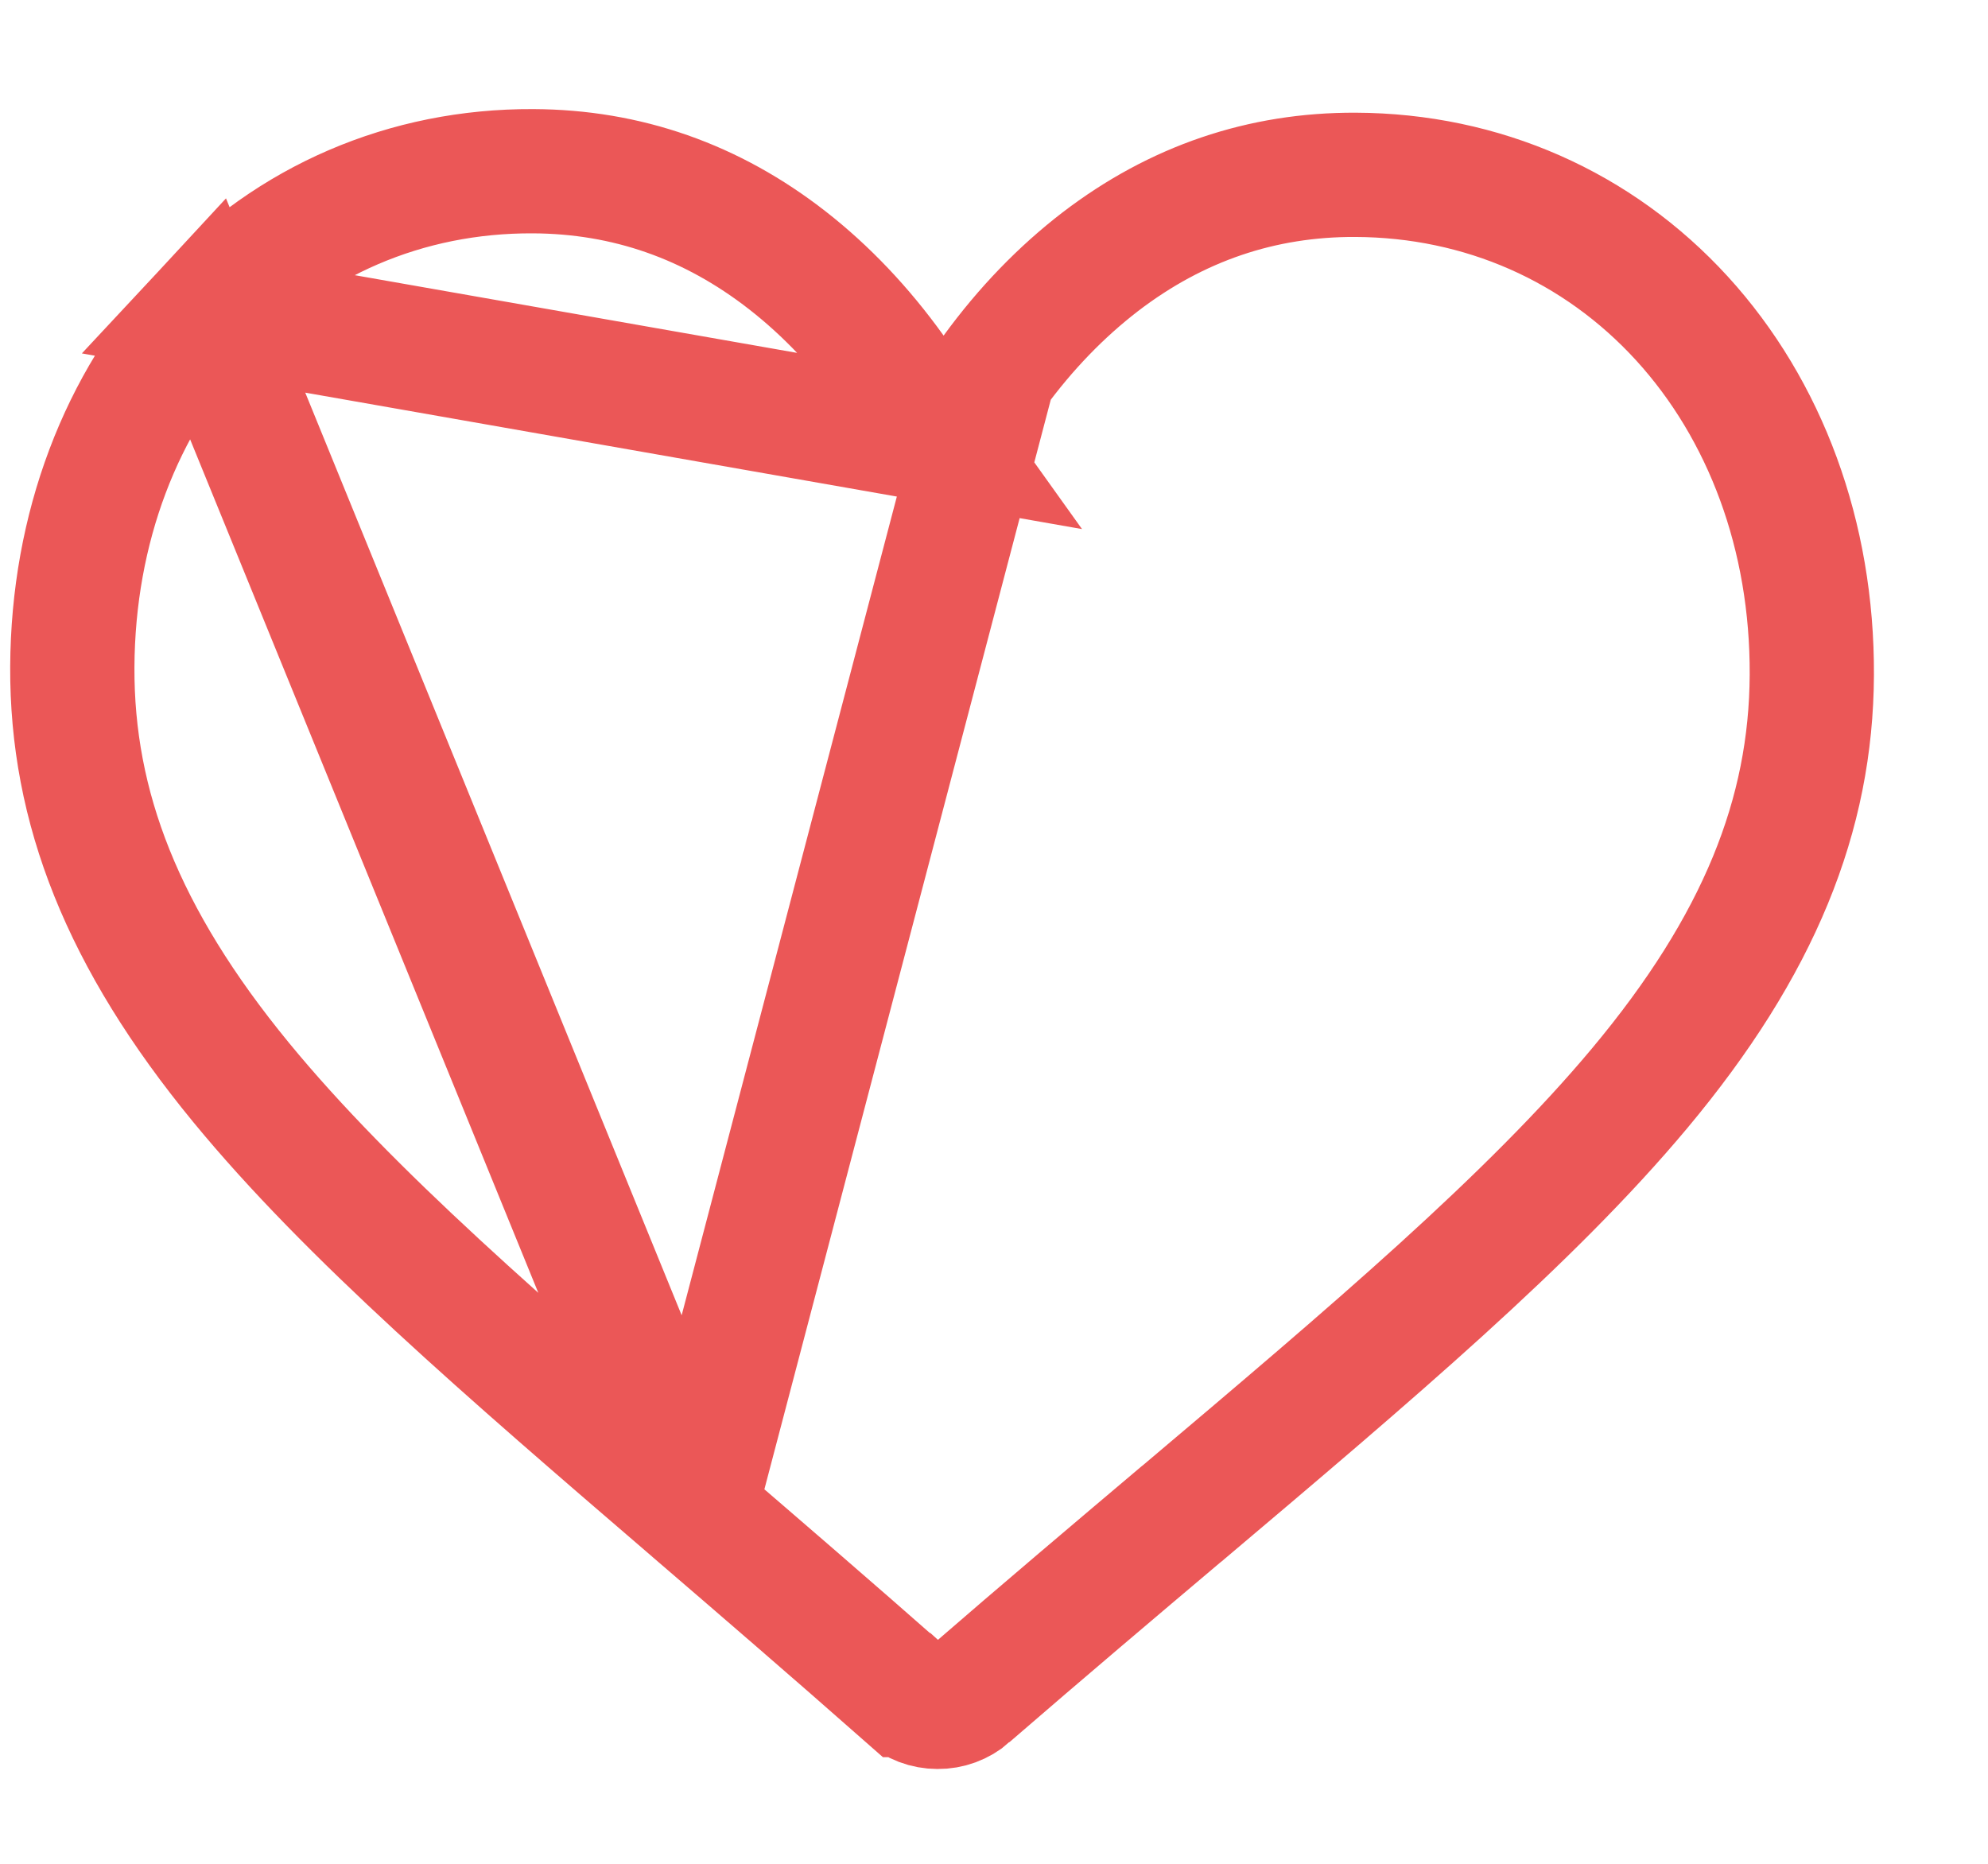
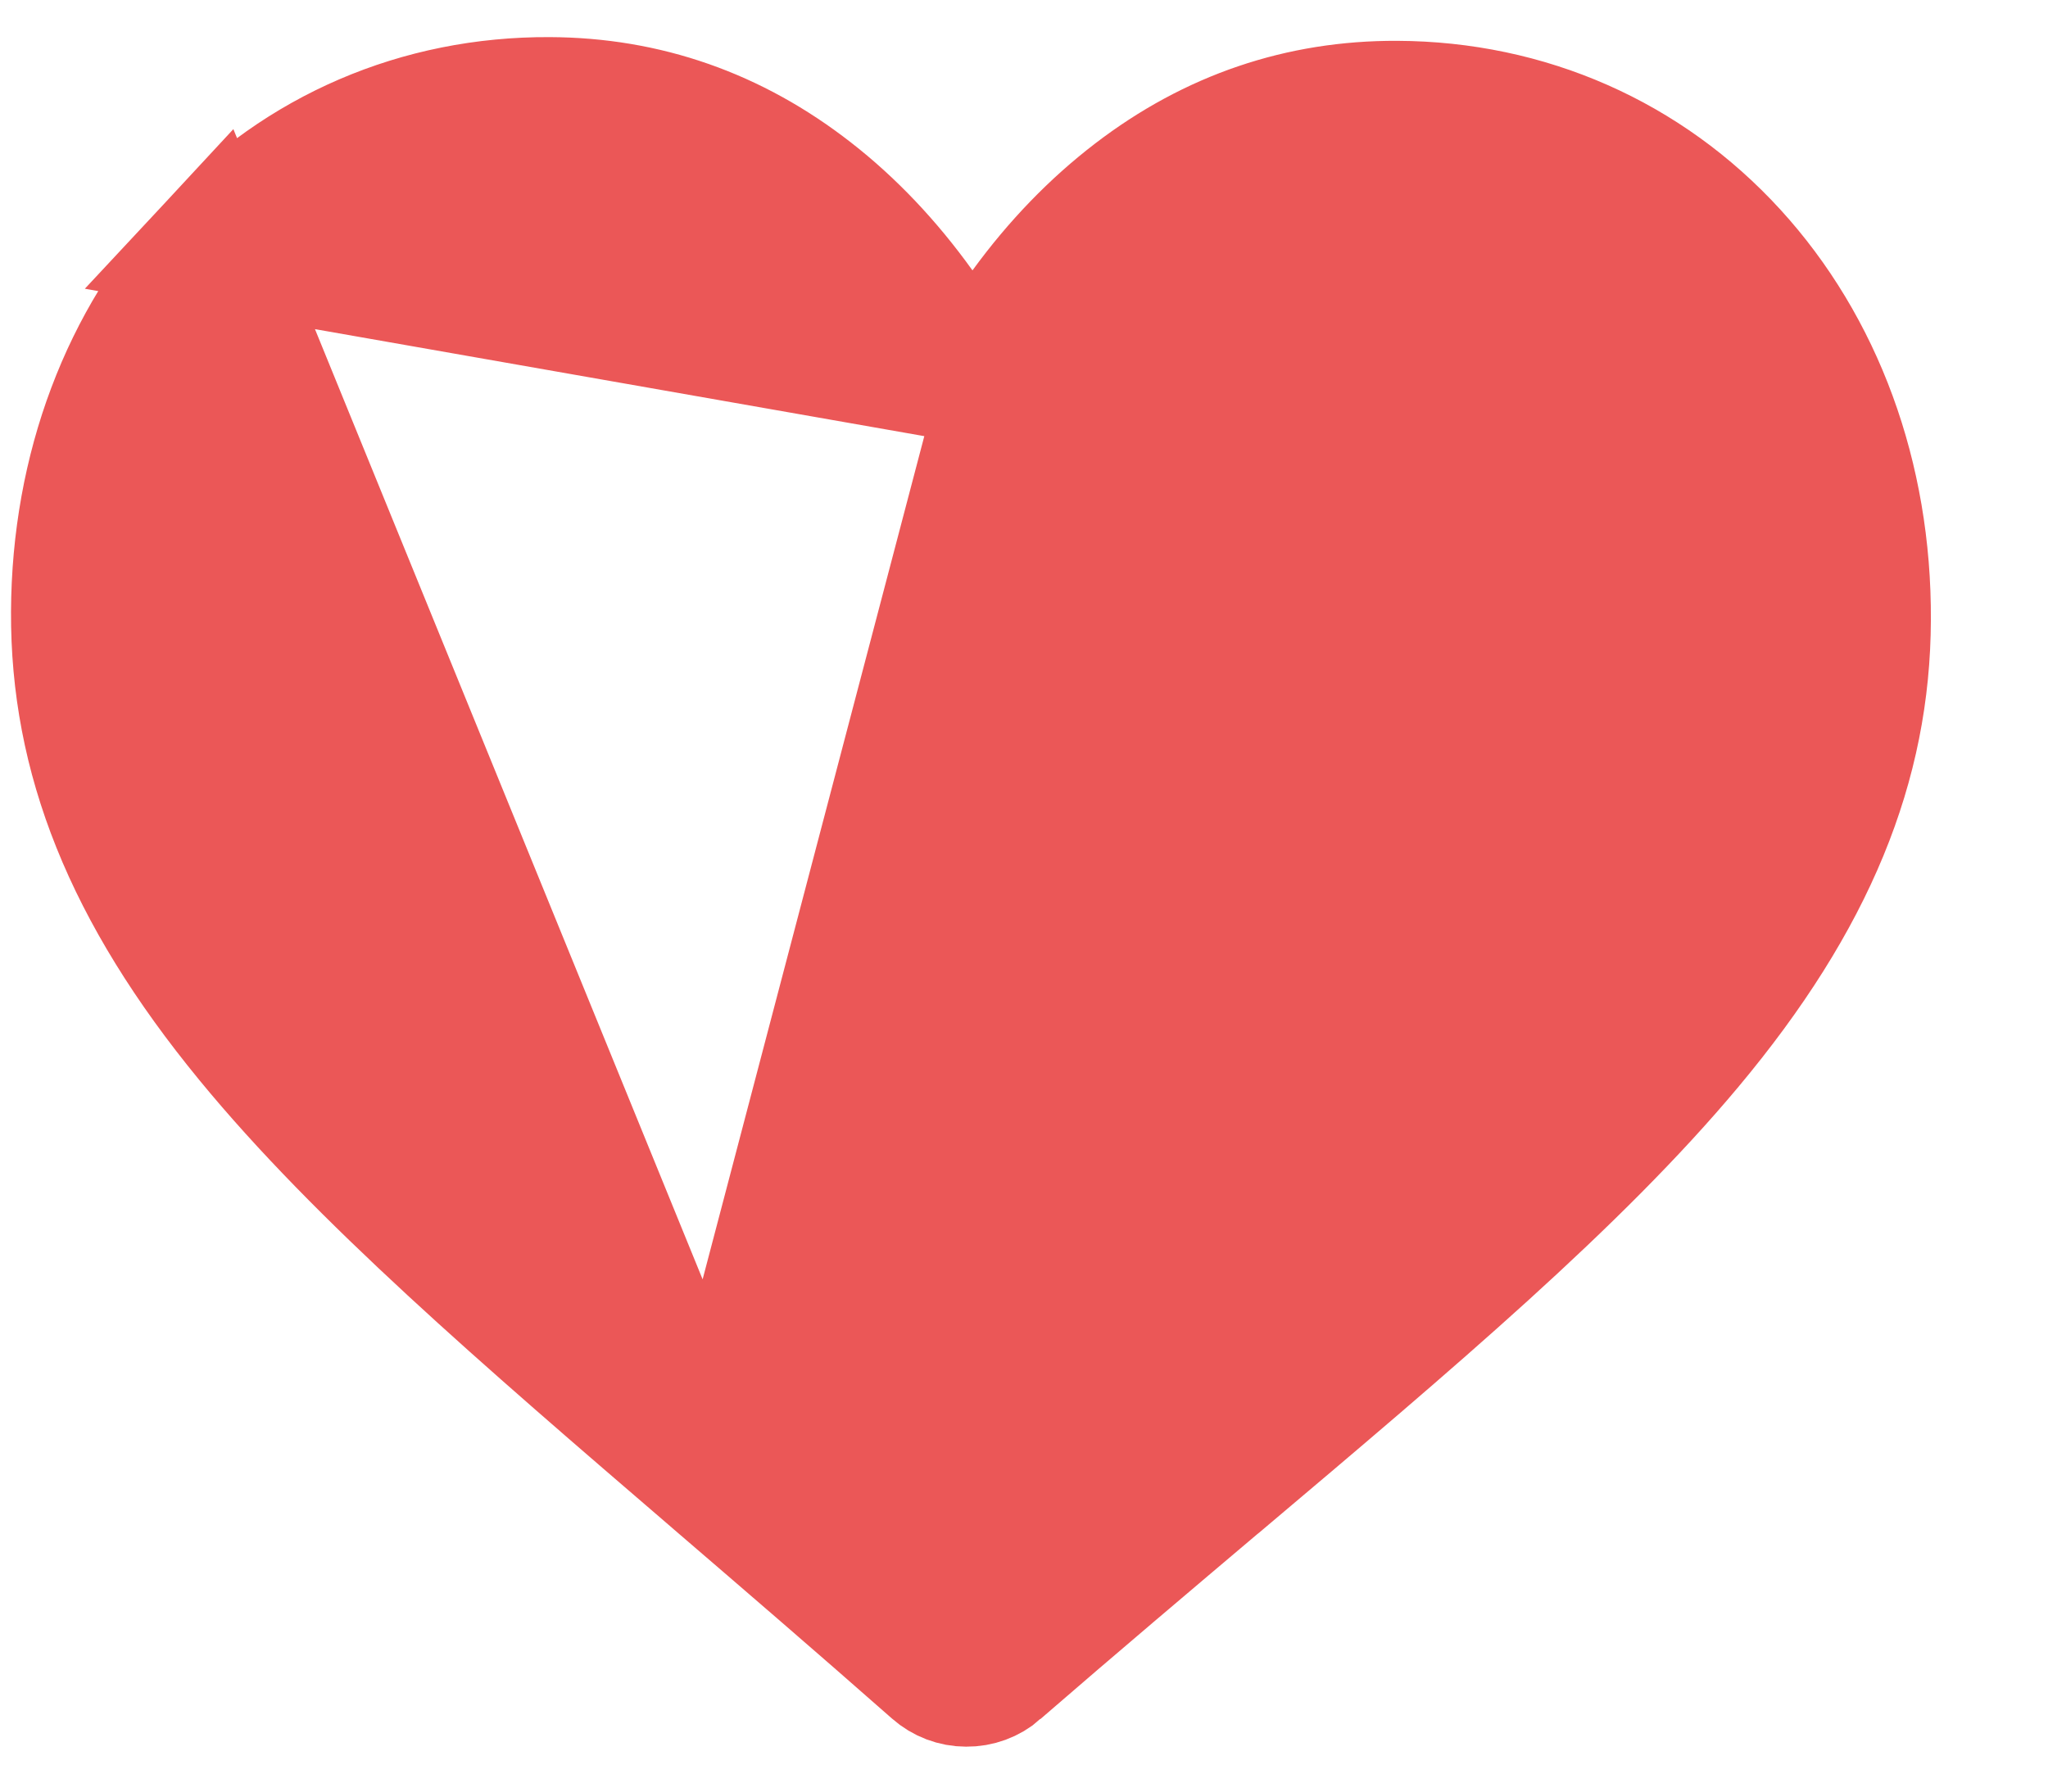
- <svg xmlns="http://www.w3.org/2000/svg" width="16" height="15" viewBox="0 0 16 15" fill="none">
-   <path d="M7.59 3.554L7.188 2.992C6.934 2.638 6.648 2.338 6.338 2.096L6.338 2.096C5.728 1.62 5.043 1.381 4.29 1.378C3.27 1.373 2.336 1.776 1.652 2.511L7.59 3.554ZM7.59 3.554L7.998 2.996M7.59 3.554L7.998 2.996M7.998 2.996C8.255 2.643 8.543 2.347 8.855 2.107C9.47 1.636 10.157 1.404 10.909 1.407C11.93 1.411 12.86 1.822 13.537 2.563C14.208 3.298 14.587 4.312 14.582 5.431C14.577 6.556 14.16 7.606 13.195 8.76L13.195 8.76C12.316 9.811 11.045 10.887 9.517 12.178L9.517 12.178L9.503 12.189C8.988 12.624 8.404 13.118 7.796 13.644L7.796 13.645C7.727 13.705 7.638 13.738 7.546 13.737C7.453 13.737 7.364 13.703 7.296 13.642L7.295 13.642C6.688 13.107 6.104 12.604 5.591 12.163L5.589 12.161L5.589 12.161M7.998 2.996L5.589 12.161M5.589 12.161C4.072 10.857 2.81 9.77 1.94 8.711C0.985 7.548 0.577 6.494 0.582 5.369C0.587 4.25 0.975 3.24 1.652 2.511L5.589 12.161Z" stroke="#EB5757" />
+ <svg xmlns="http://www.w3.org/2000/svg" width="16" height="14" viewBox="0 0 16 14" fill="none">
+   <path d="M7.594 2.966L7.191 2.404C6.937 2.05 6.652 1.75 6.341 1.508L6.341 1.508C5.731 1.032 5.046 0.793 4.293 0.79C3.273 0.785 2.34 1.188 1.656 1.923L7.594 2.966ZM7.594 2.966L8.001 2.408M7.594 2.966L8.001 2.408M8.001 2.408C8.258 2.055 8.546 1.759 8.859 1.519C9.473 1.048 10.16 0.816 10.913 0.819C11.933 0.823 12.863 1.234 13.54 1.975C14.212 2.71 14.591 3.724 14.585 4.843C14.581 5.968 14.163 7.018 13.198 8.172L13.198 8.172C12.319 9.224 11.048 10.3 9.52 11.59L9.52 11.59L9.506 11.601C8.992 12.036 8.407 12.53 7.8 13.056L7.8 13.057C7.731 13.117 7.642 13.15 7.549 13.149C7.457 13.149 7.368 13.115 7.299 13.054L7.299 13.054C6.692 12.519 6.107 12.016 5.594 11.575L5.592 11.573L5.592 11.573M8.001 2.408L5.592 11.573M5.592 11.573C4.075 10.269 2.813 9.182 1.944 8.123C0.989 6.96 0.581 5.906 0.586 4.782C0.591 3.663 0.978 2.652 1.656 1.923L5.592 11.573Z" fill="#EB5757" stroke="#EB5757" />
</svg>
